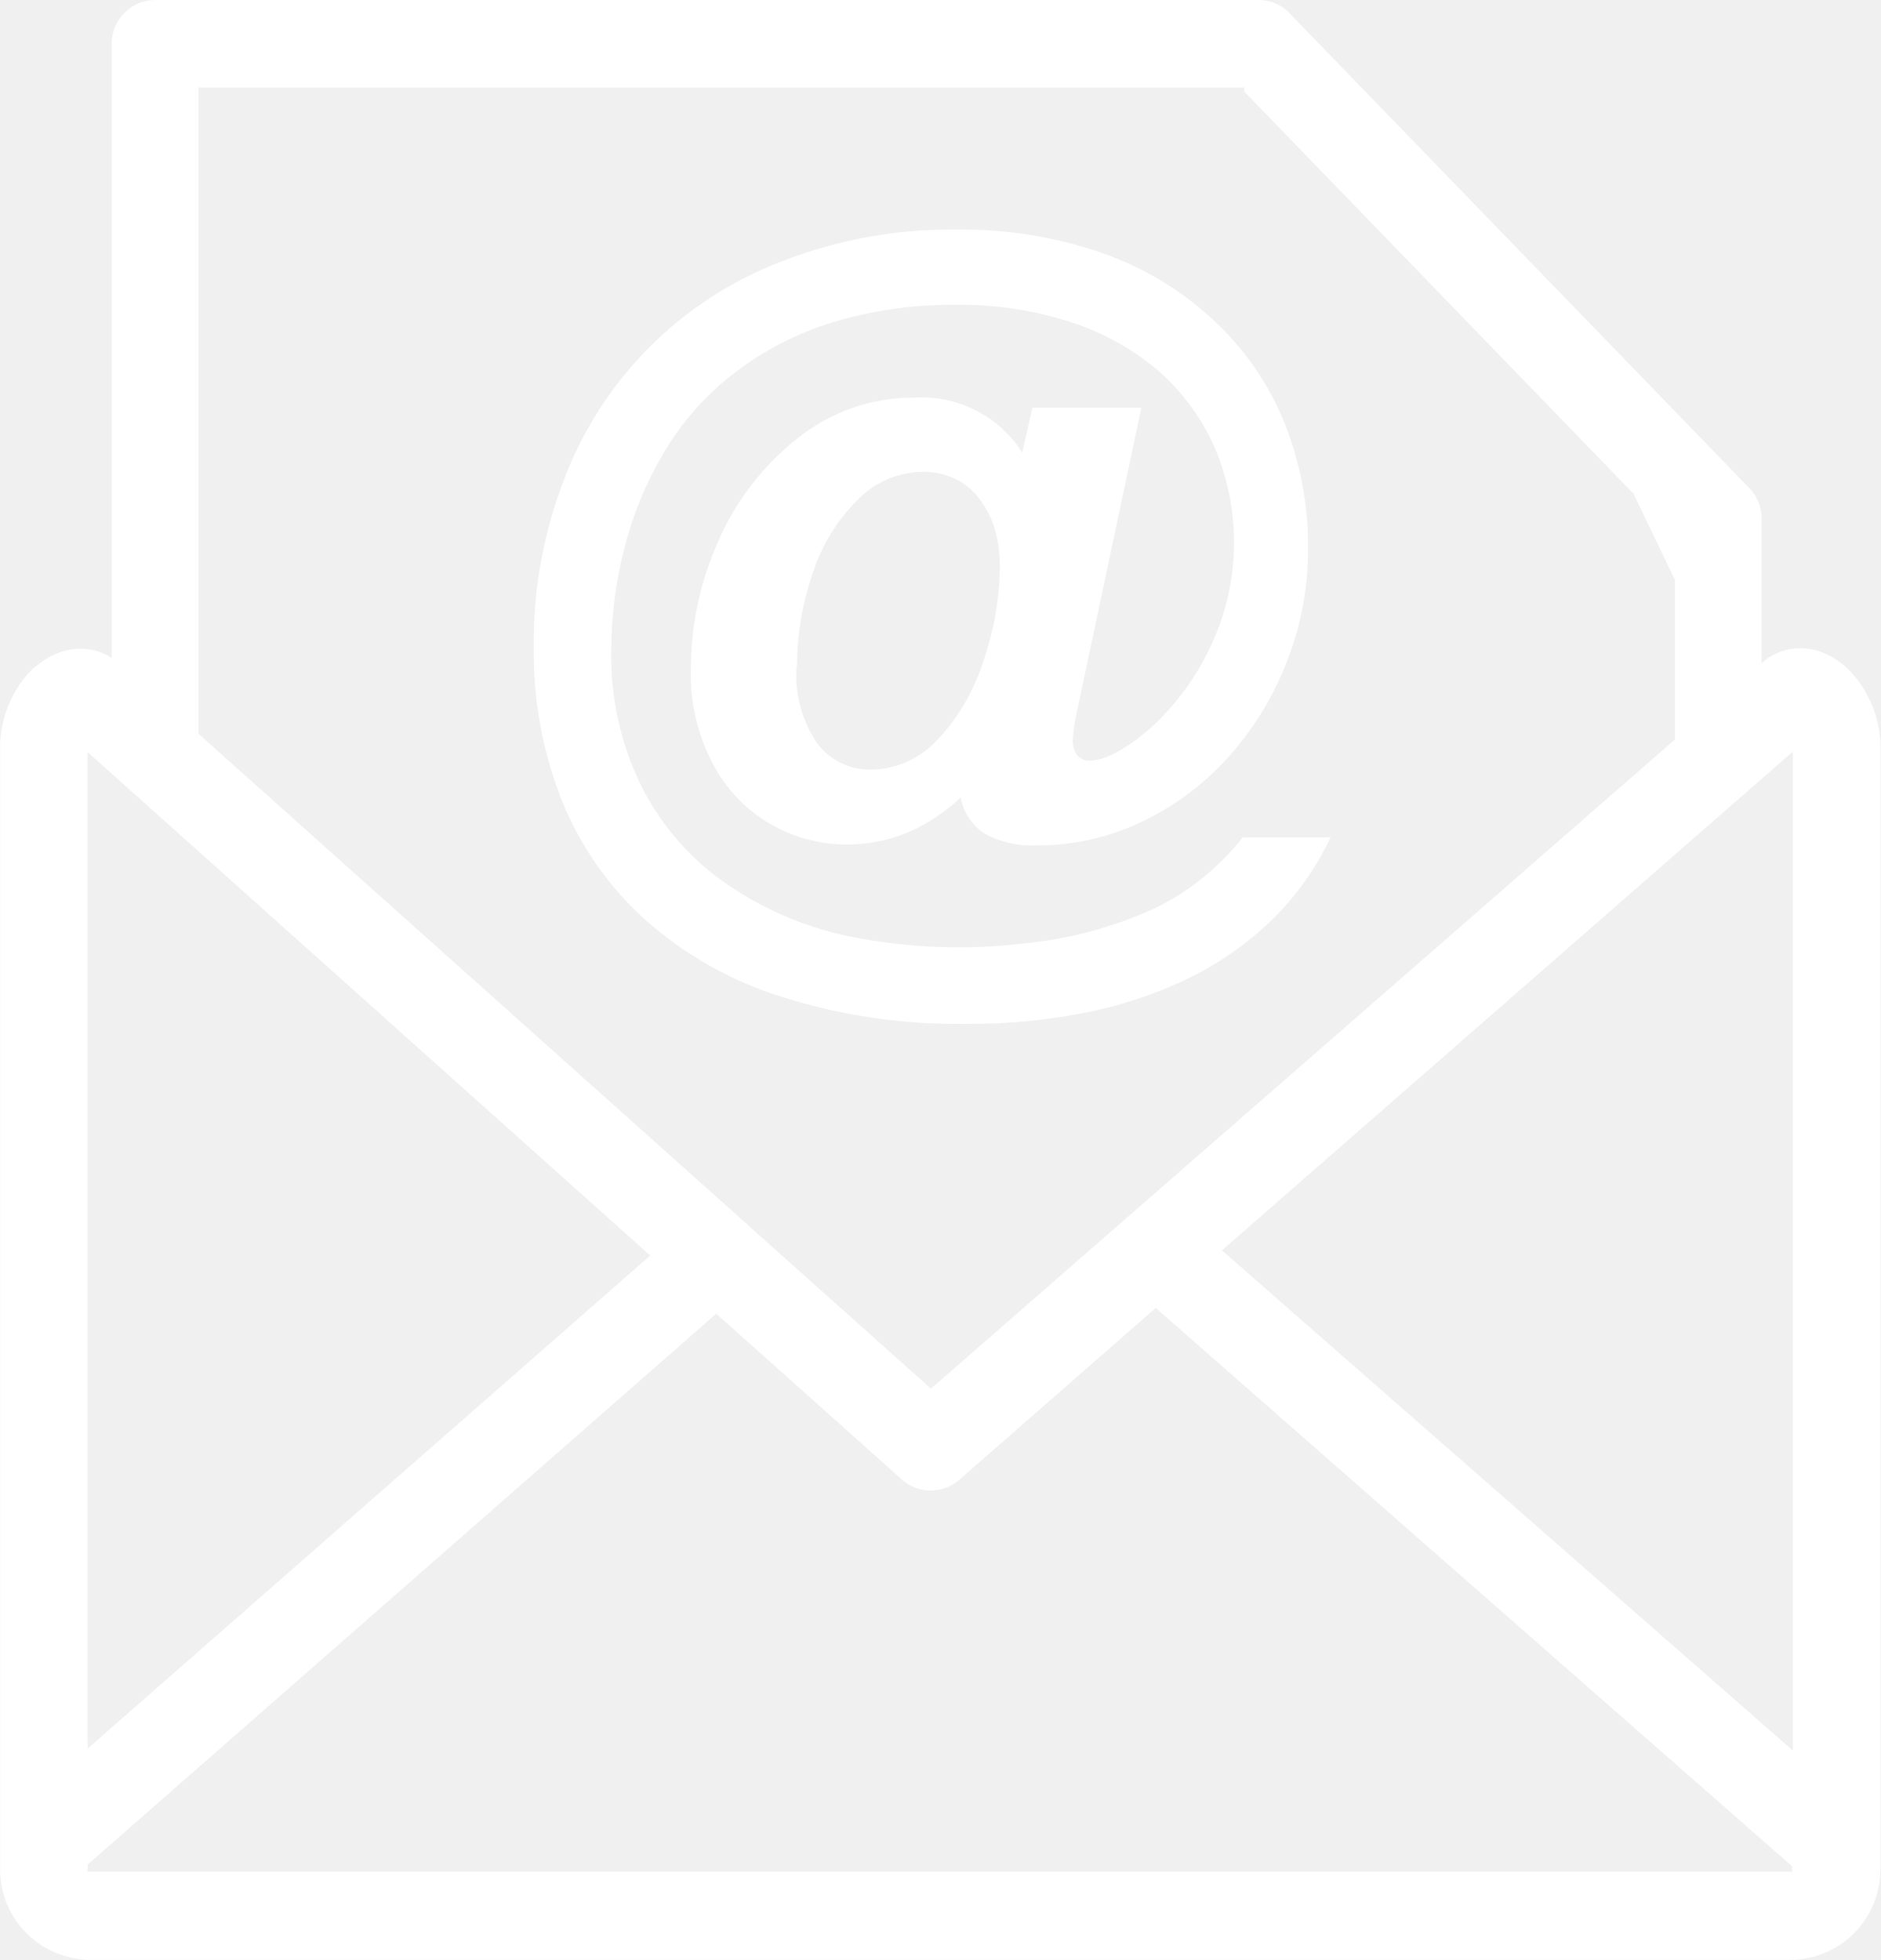
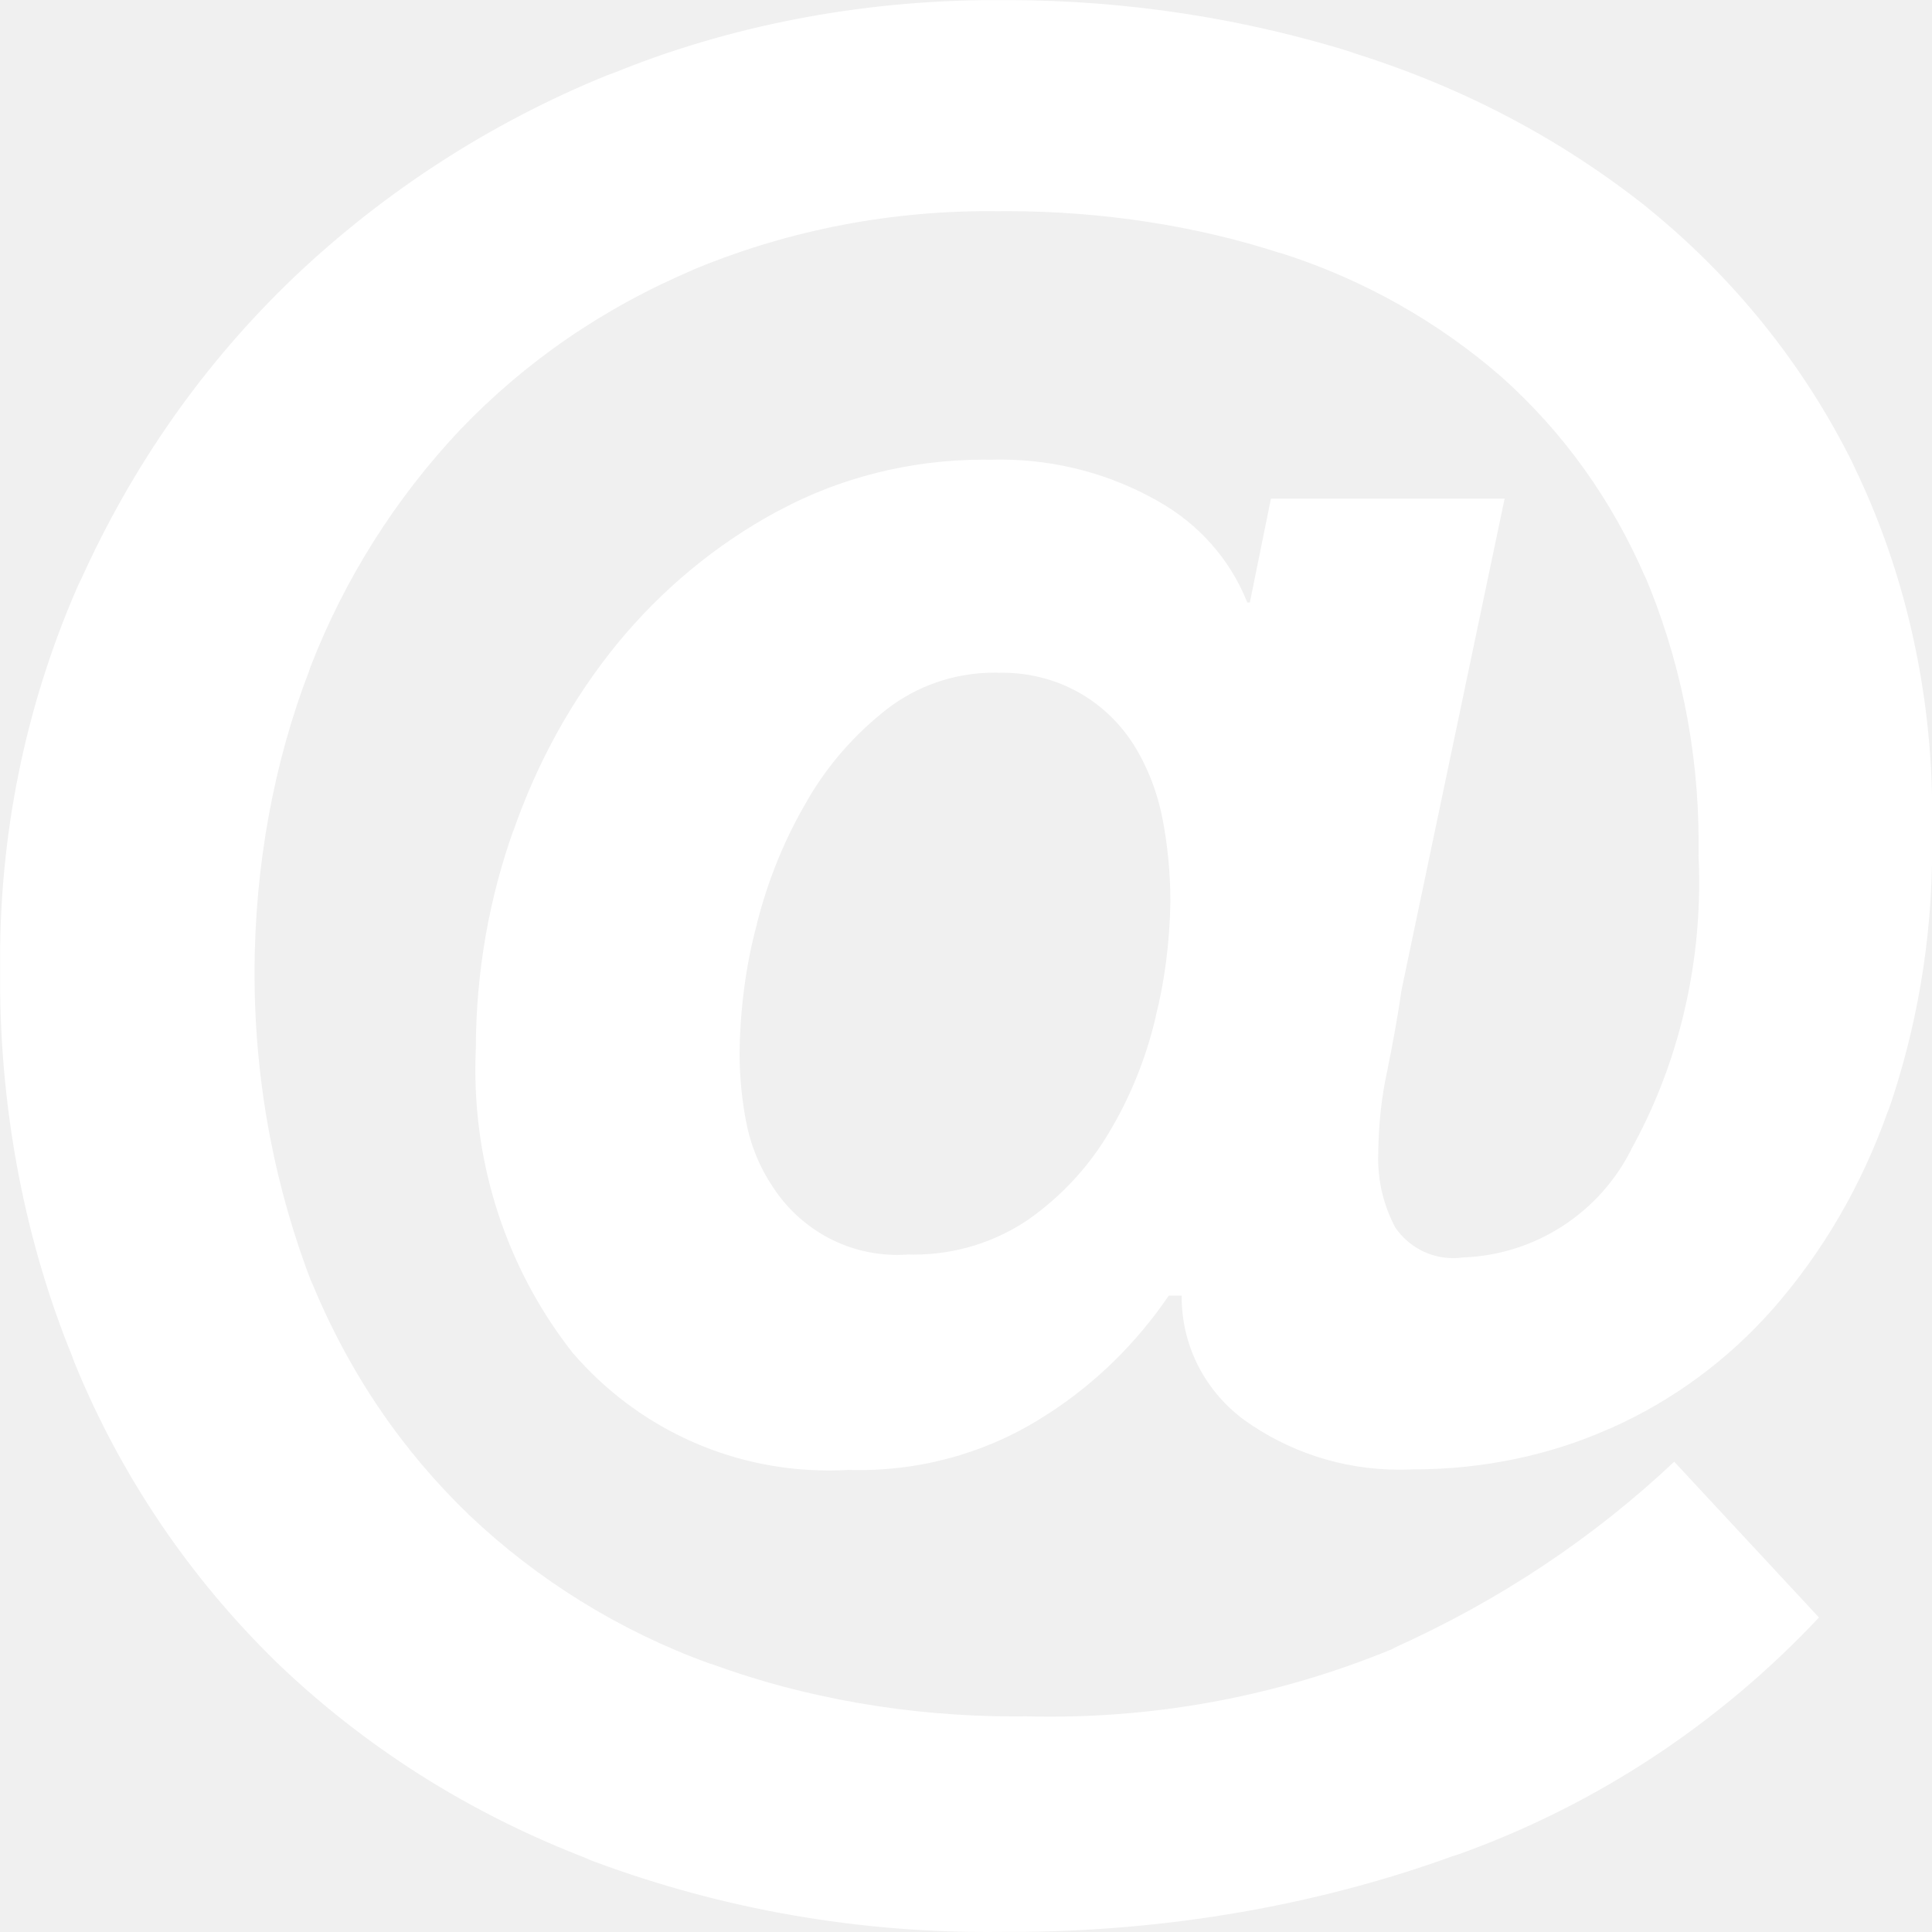
- <svg xmlns="http://www.w3.org/2000/svg" id="Layer_1" data-name="Layer 1" viewBox="0 0 117.88 122.88" style="fill: white;">
-   <path d="M102.31,30.86,78,5.74V5.49H12.44V46h0L46.66,76.6l.15.14L58.36,87.06,105,46.36v-10l-2.64-5.49ZM64.07,28.44l.09-.41.56-2.47h6.83L67.62,44.1c-.07.33-.14.63-.19.9h0a9.34,9.34,0,0,0-.18,1.42,1.43,1.43,0,0,0,.29.94,1,1,0,0,0,.72.33c.93,0,2.14-.61,3.61-1.82a16.05,16.05,0,0,0,3.85-5,15.19,15.19,0,0,0,.47-12.71,13.86,13.86,0,0,0-3.4-4.76,16,16,0,0,0-5.5-3.15,22.48,22.48,0,0,0-7.41-1.14,25.87,25.87,0,0,0-7.73,1.11A19.49,19.49,0,0,0,46,23.41a17.46,17.46,0,0,0-4.45,5.08,22.14,22.14,0,0,0-2.4,5.84,25.72,25.72,0,0,0-.83,6.54A18.36,18.36,0,0,0,40.07,49a16.3,16.3,0,0,0,5.14,6.18,21,21,0,0,0,8.16,3.55,34.53,34.53,0,0,0,10.8.42A25.52,25.52,0,0,0,72.27,57a15.69,15.69,0,0,0,5.63-4.5h5.51a18.14,18.14,0,0,1-3.5,5,20.31,20.31,0,0,1-5.06,3.66,26.25,26.25,0,0,1-6.49,2.26,36.89,36.89,0,0,1-7.84.77,36.4,36.4,0,0,1-11.44-1.67,23.41,23.41,0,0,1-8.58-4.81,20.32,20.32,0,0,1-5.27-7.5,25.24,25.24,0,0,1-1.77-9.62A28.31,28.31,0,0,1,35.3,30.22,23.54,23.54,0,0,1,49,16.39a29.27,29.27,0,0,1,11-2,27,27,0,0,1,9,1.44A19.93,19.93,0,0,1,76,20a18.12,18.12,0,0,1,4.47,6.38A21,21,0,0,1,82,34.46a19.13,19.13,0,0,1-1.24,6.78,19.37,19.37,0,0,1-3.56,6,17.25,17.25,0,0,1-5.44,4.19A15.06,15.06,0,0,1,65,53a6.17,6.17,0,0,1-3.25-.72A3.48,3.48,0,0,1,60.22,50,12,12,0,0,1,59,51a10.61,10.61,0,0,1-1.06.68,9.49,9.49,0,0,1-2.89,1.07,9.65,9.65,0,0,1-5.67-.55A9.38,9.38,0,0,1,45,48.44a12,12,0,0,1-1.69-6.56,19.55,19.55,0,0,1,1.74-8,16.59,16.59,0,0,1,5-6.44,11.56,11.56,0,0,1,7.29-2.51A7.46,7.46,0,0,1,64,28.25l.12.19ZM49.93,41.83a7.62,7.62,0,0,0,1.29,4.76,4.1,4.1,0,0,0,3.38,1.66,5.75,5.75,0,0,0,4.28-2,10,10,0,0,0,1-1.23,10.61,10.61,0,0,0,.6-.93,13.67,13.67,0,0,0,1.2-2.74,18.71,18.71,0,0,0,1-5.66v-.07a10.84,10.84,0,0,0-.06-1.16,7.48,7.48,0,0,0-.26-1.3,5.92,5.92,0,0,0-1-1.93A4.18,4.18,0,0,0,59.84,30a4.76,4.76,0,0,0-2-.42,5.74,5.74,0,0,0-4.1,1.78,11.34,11.34,0,0,0-2.78,4.54h0l0,0a17.92,17.92,0,0,0-1,5.86Zm60.51-.26a3.59,3.59,0,0,1,2.43-.93,4,4,0,0,1,2.06.6,5.09,5.09,0,0,1,1.26,1.07,7.06,7.06,0,0,1,1.69,4.26v70.64a5.71,5.71,0,0,1-1.66,4h0a5.67,5.67,0,0,1-4,1.66H5.67a5.71,5.71,0,0,1-4-1.66h0a5.62,5.62,0,0,1-1.66-4V46.57a7.1,7.1,0,0,1,1.73-4.32,5.5,5.5,0,0,1,1.26-1,4,4,0,0,1,2-.58,3.59,3.59,0,0,1,2,.57V2.74A2.74,2.74,0,0,1,9.7,0H78.9A2.71,2.71,0,0,1,81,1l28.65,29.59a2.71,2.71,0,0,1,.78,1.9h0v.79c0,.11,0,.22,0,.34s0,.22,0,.33v7.63ZM56.52,92.74,44.9,82.36,5.49,116.9v.31a.17.17,0,0,0,0,.13h0a.22.22,0,0,0,.13,0H112.21a.22.22,0,0,0,.13,0h0a.17.17,0,0,0,0-.13V117L72.45,82,60.15,92.76h0a2.73,2.73,0,0,1-3.62,0Zm-15.73-14L5.49,47.15v62.48l35.3-30.94Zm71.6,31.06V47.12L76.6,78.39l35.79,31.36Z" />
+ <svg xmlns="http://www.w3.org/2000/svg" width="24px" height="24px" viewBox="0 0 24 24" style="fill:#fff;">
+   <path d="m22.596 20.093c-1.231 1.311-2.76 2.327-4.48 2.943l-.08.025c-1.634.594-3.52.938-5.486.938-.033 0-.067 0-.1 0h.005c-.056.001-.123.001-.189.001-1.766 0-3.456-.327-5.012-.923l.096.032c-1.527-.579-2.833-1.418-3.93-2.474l.004.003c-1.072-1.048-1.929-2.311-2.502-3.719l-.026-.073c-.566-1.385-.895-2.992-.895-4.676 0-.051 0-.102.001-.152v.008c0-.034-.001-.073-.001-.113 0-1.686.361-3.288 1.01-4.733l-.029.073c.664-1.487 1.565-2.753 2.669-3.808l.004-.004c1.113-1.056 2.429-1.912 3.88-2.503l.084-.03c1.405-.574 3.036-.907 4.744-.907h.098-.005.041c1.52 0 2.986.234 4.363.668l-.103-.028c1.42.436 2.652 1.097 3.724 1.951l-.023-.017c1.073.868 1.941 1.943 2.552 3.17l.025.055c.611 1.262.968 2.745.968 4.311 0 .085-.001.169-.003.253v-.012c.001.056.002.121.002.187 0 1.157-.197 2.267-.559 3.301l.021-.07c-.335.959-.824 1.785-1.443 2.494l.007-.009c-.557.633-1.242 1.141-2.015 1.485l-.037.015c-.71.315-1.538.498-2.409.498-.006 0-.012 0-.018 0h.001c-.05.003-.108.004-.166.004-.721 0-1.389-.23-1.933-.621l.01.007c-.476-.348-.782-.905-.782-1.534 0-.005 0-.01 0-.015v.001h-.16c-.401.588-.901 1.078-1.48 1.456l-.02.012c-.662.438-1.475.699-2.348.699-.046 0-.093-.001-.139-.002h.007c-.073.005-.158.007-.243.007-1.269 0-2.406-.563-3.175-1.454l-.005-.005c-.755-.959-1.211-2.185-1.211-3.518 0-.091.002-.182.006-.272v.013c.001-.96.167-1.88.473-2.735l-.018.057c.312-.904.754-1.687 1.312-2.37l-.011.014c.554-.675 1.225-1.231 1.985-1.643l.035-.017c.735-.395 1.608-.627 2.535-.627.026 0 .052 0 .077.001h-.004c.039-.001.084-.002.13-.002.72 0 1.396.192 1.979.527l-.019-.01c.503.281.89.717 1.103 1.242l.006.017h.032l.262-1.291h2.903l-1.28 6.101c-.043.3-.102.632-.177 1.002-.069.31-.11.666-.113 1.032v.002c-.001.019-.001.041-.001.063 0 .314.08.61.22.868l-.005-.01c.159.229.421.377.717.377.04 0 .079-.003.117-.008h-.004c.921-.031 1.71-.568 2.099-1.341l.006-.014c.528-.956.838-2.096.838-3.308 0-.118-.003-.235-.009-.351l.001.016c.001-.046.001-.1.001-.155 0-1.183-.241-2.31-.676-3.335l.021.056c-.427-.994-1.04-1.835-1.801-2.513l-.007-.006c-.772-.669-1.69-1.193-2.698-1.517l-.055-.015c-1.01-.327-2.172-.515-3.378-.515-.038 0-.077 0-.115.001h.006c-.036 0-.079-.001-.122-.001-1.314 0-2.567.265-3.707.744l.063-.024c-1.142.481-2.114 1.157-2.917 1.997l-.003.003c-.791.84-1.427 1.837-1.854 2.938l-.021.062c-.428 1.113-.675 2.401-.675 3.747 0 1.372.257 2.684.727 3.89l-.025-.073c.466 1.143 1.134 2.116 1.968 2.917l.003.003c.843.798 1.854 1.429 2.972 1.835l.06.019c1.114.406 2.4.641 3.741.641.048 0 .096 0 .144-.001h-.007c.087.002.19.004.293.004 1.534 0 2.996-.309 4.327-.869l-.074.027c1.351-.606 2.51-1.386 3.513-2.331l-.006.006zm-10.205-11.737c-.011 0-.025 0-.038 0-.504 0-.968.169-1.338.455l.005-.004c-.402.314-.735.694-.987 1.128l-.01.019c-.261.441-.474.951-.613 1.491l-.009.041c-.131.482-.208 1.037-.214 1.609v.004c.002.293.031.578.085.854l-.005-.029c.057.306.171.578.331.817l-.005-.008c.331.518.904.856 1.555.856.044 0 .088-.002.131-.005h-.006c.023.001.051.001.078.001.531 0 1.023-.162 1.431-.44l-.009.006c.413-.291.752-.658 1.004-1.082l.009-.016c.248-.415.446-.895.567-1.405l.007-.035c.106-.421.171-.907.179-1.407v-.005c0-.36-.035-.712-.102-1.052l.006.034c-.064-.341-.184-.645-.35-.917l.007.012c-.168-.273-.393-.495-.661-.654l-.009-.005c-.28-.165-.617-.262-.977-.262-.022 0-.044 0-.066.001h.003z" />
</svg>
